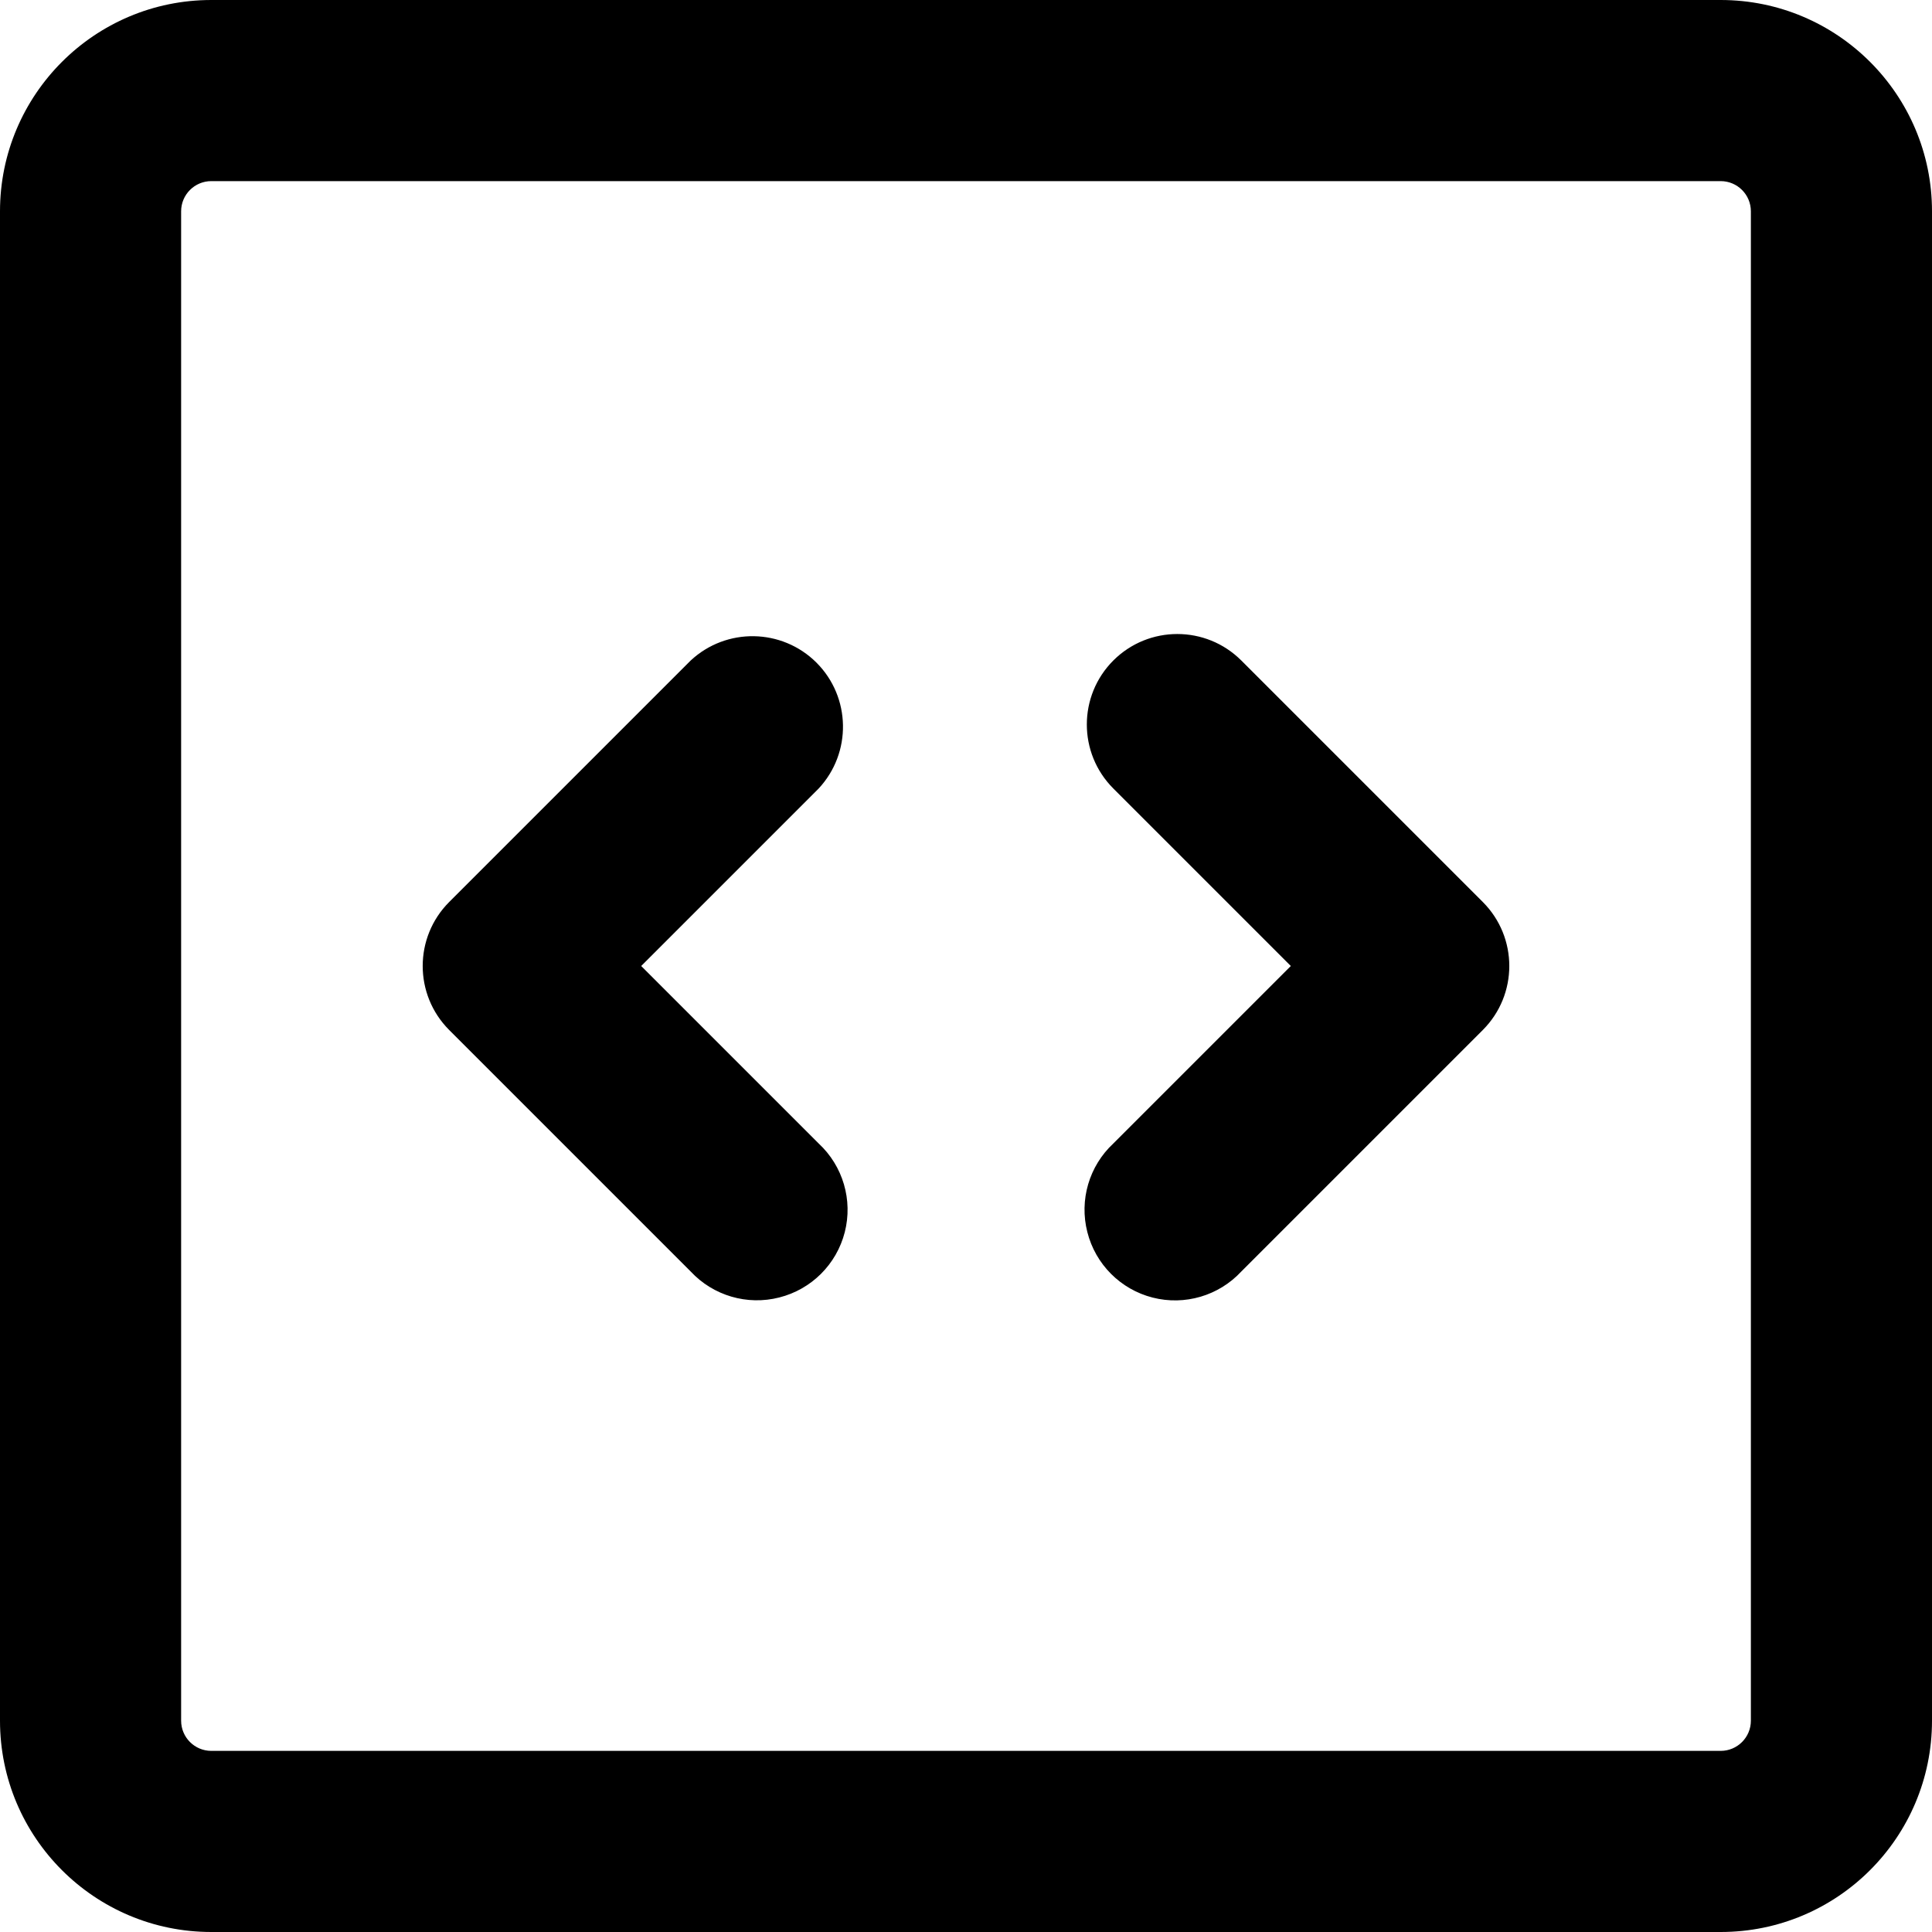
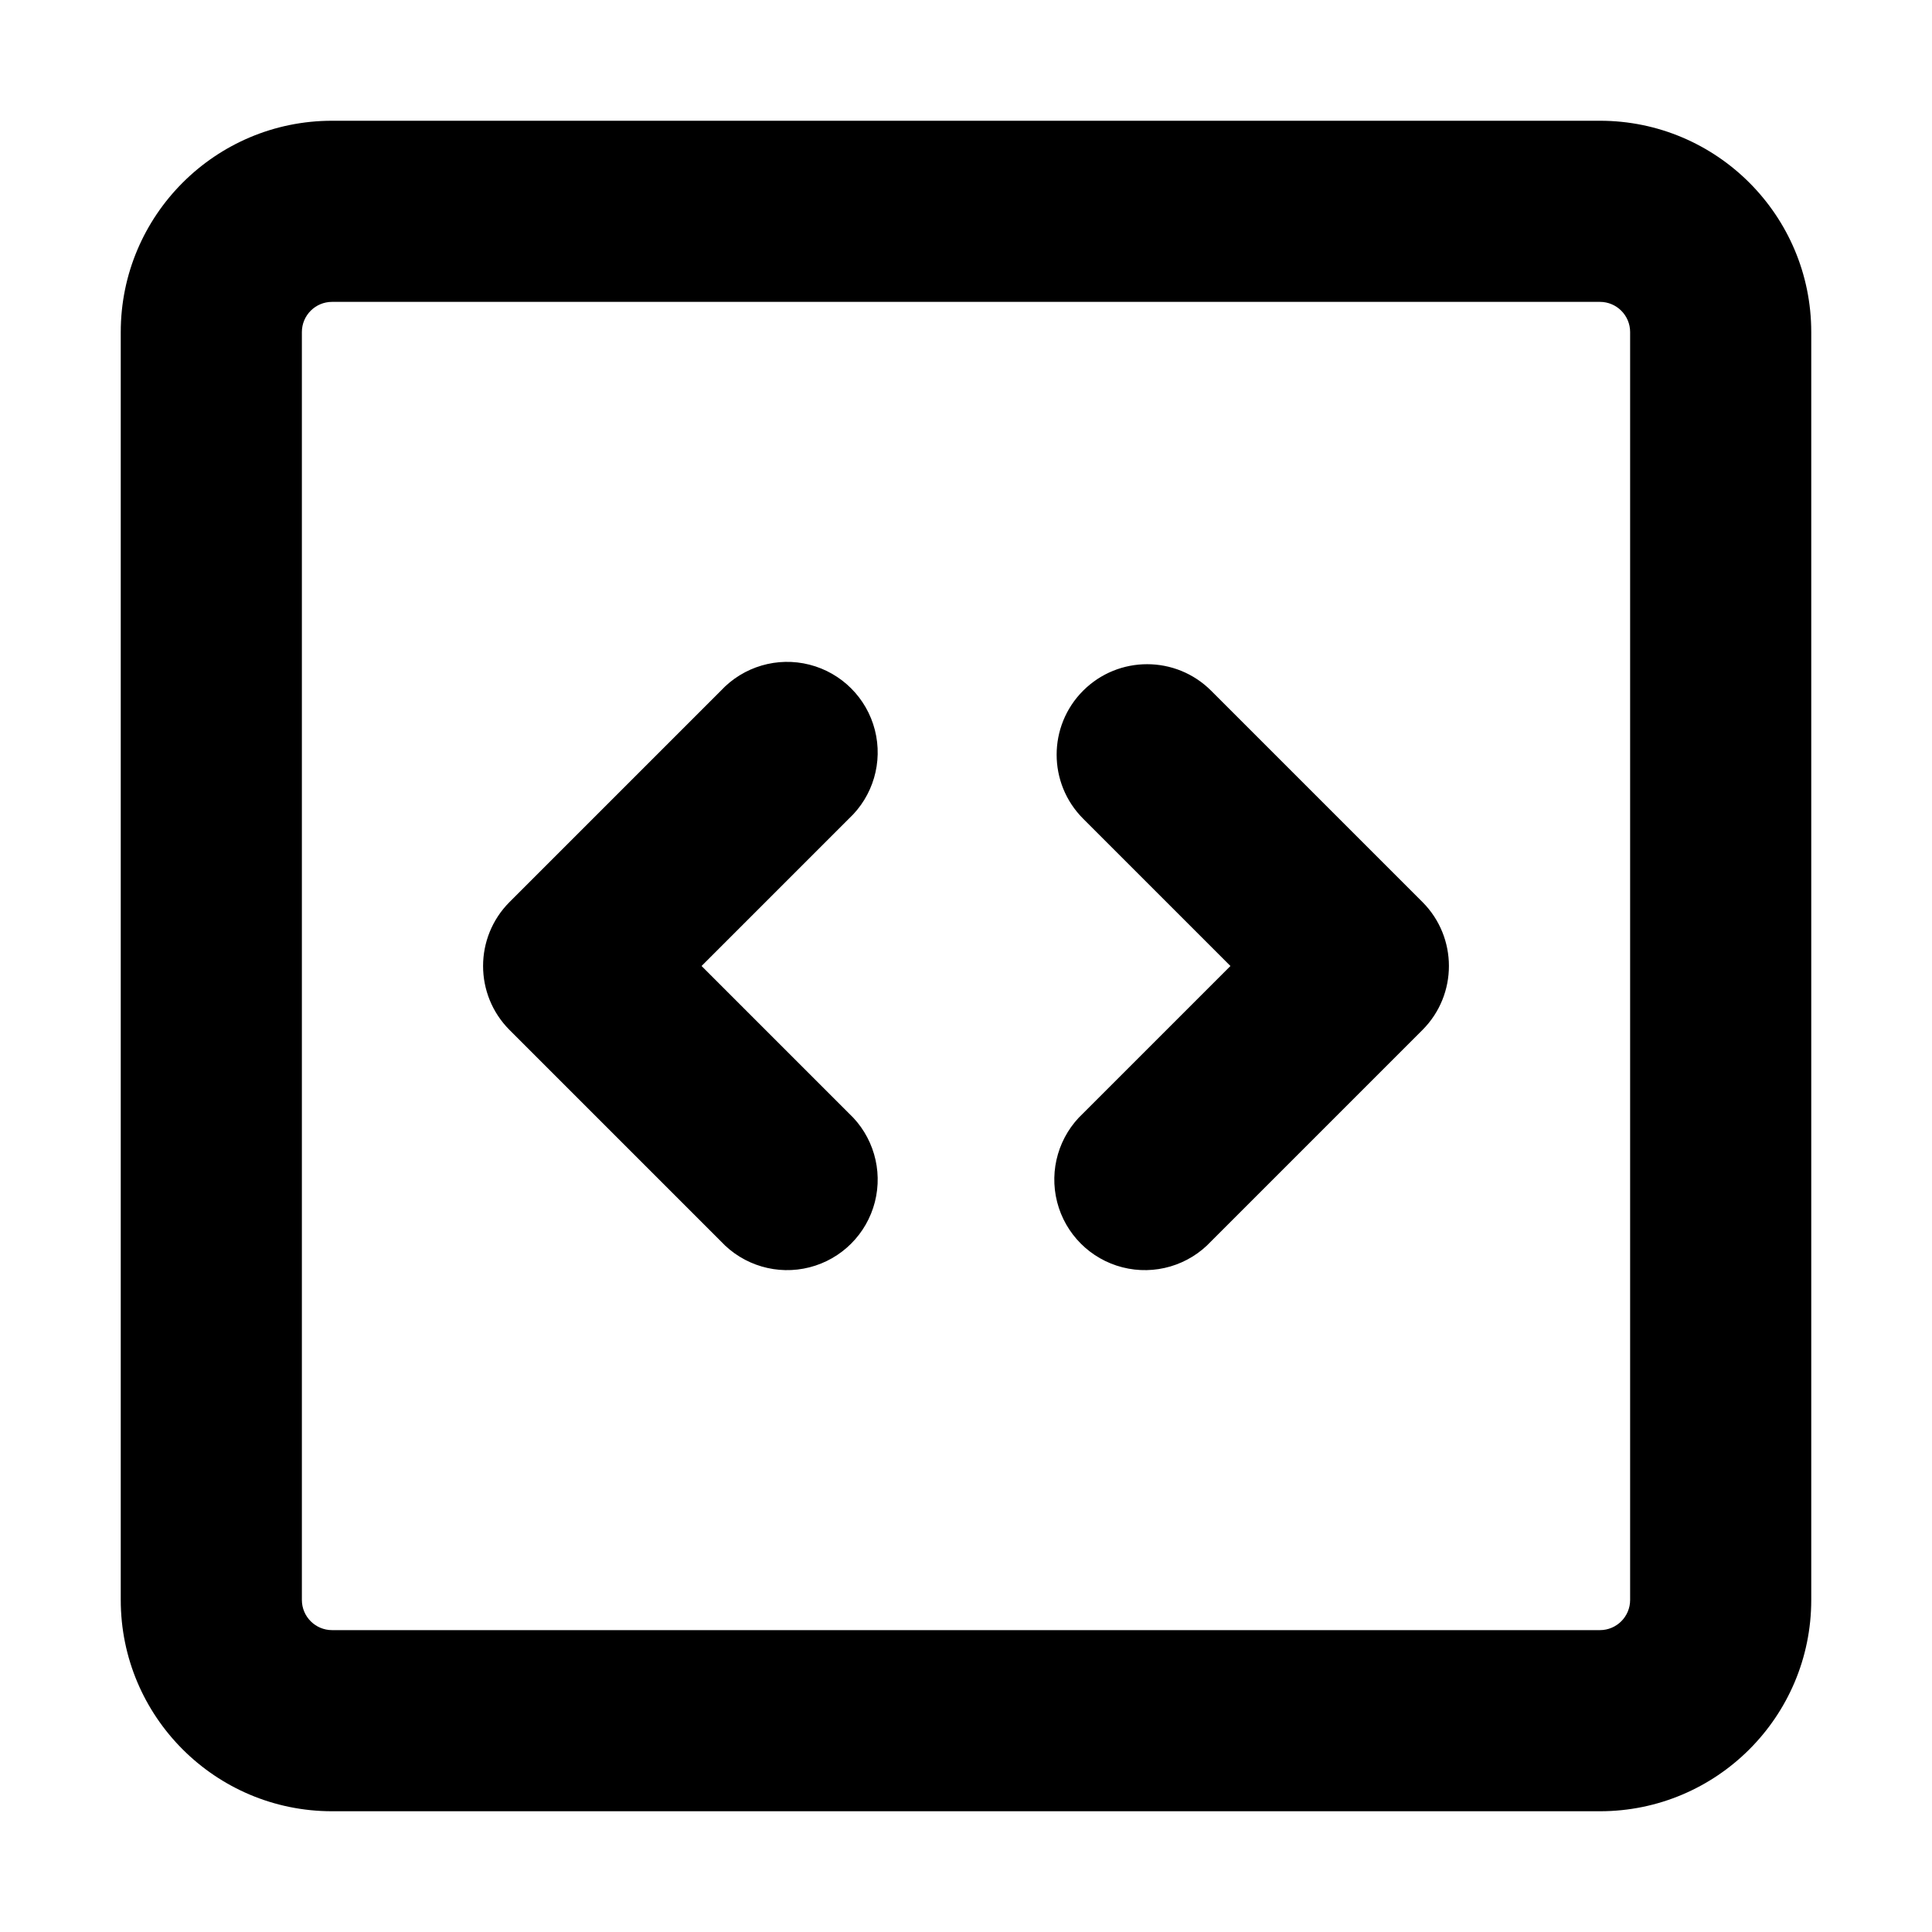
<svg xmlns="http://www.w3.org/2000/svg" width="16" height="16" viewBox="0 0 16 16">
-   <path d="M0 1.75C0 .784.784 0 1.75 0h12.5C15.216 0 16 .784 16 1.75v12.5A1.75 1.75 0 0 1 14.25 16H1.75A1.75 1.75 0 0 1 0 14.25Zm1.75-.25a.25.25 0 0 0-.25.25v12.5c0 .138.112.25.25.25h12.5a.25.25 0 0 0 .25-.25V1.75a.25.25 0 0 0-.25-.25Zm7.47 3.97a.75.75 0 0 1 1.06 0l2 2a.75.75 0 0 1 0 1.06l-2 2a.749.749 0 0 1-1.275-.326.749.749 0 0 1 .215-.734L10.69 8 9.22 6.53a.75.75 0 0 1 0-1.06ZM6.78 6.53 5.31 8l1.47 1.47a.749.749 0 0 1-.326 1.275.749.749 0 0 1-.734-.215l-2-2a.75.75 0 0 1 0-1.06l2-2a.751.751 0 0 1 1.042.018.751.751 0 0 1 .018 1.042Z" />
+   <path d="M5.97 5.72a.75.75 0 1 1 1.06 1.06L5.81 8l1.22 1.22a.75.75 0 1 1-1.06 1.06L4.22 8.53a.75.75 0 0 1 0-1.06zm3 0a.75.75 0 0 1 1.06 0l1.75 1.75a.75.75 0 0 1 0 1.06l-1.75 1.75a.75.75 0 1 1-1.06-1.06L10.19 8 8.97 6.78a.75.75 0 0 1 0-1.06" />
+   <path fill-rule="evenodd" d="M13.25 1c.966 0 1.75.784 1.75 1.75v10.5A1.75 1.75 0 0 1 13.25 15H2.75A1.75 1.75 0 0 1 1 13.25V2.75C1 1.784 1.784 1 2.75 1zM2.75 2.5a.25.25 0 0 0-.25.25v10.5c0 .138.112.25.25.25h10.5a.25.25 0 0 0 .25-.25V2.75a.25.25 0 0 0-.25-.25z" />
</svg>
